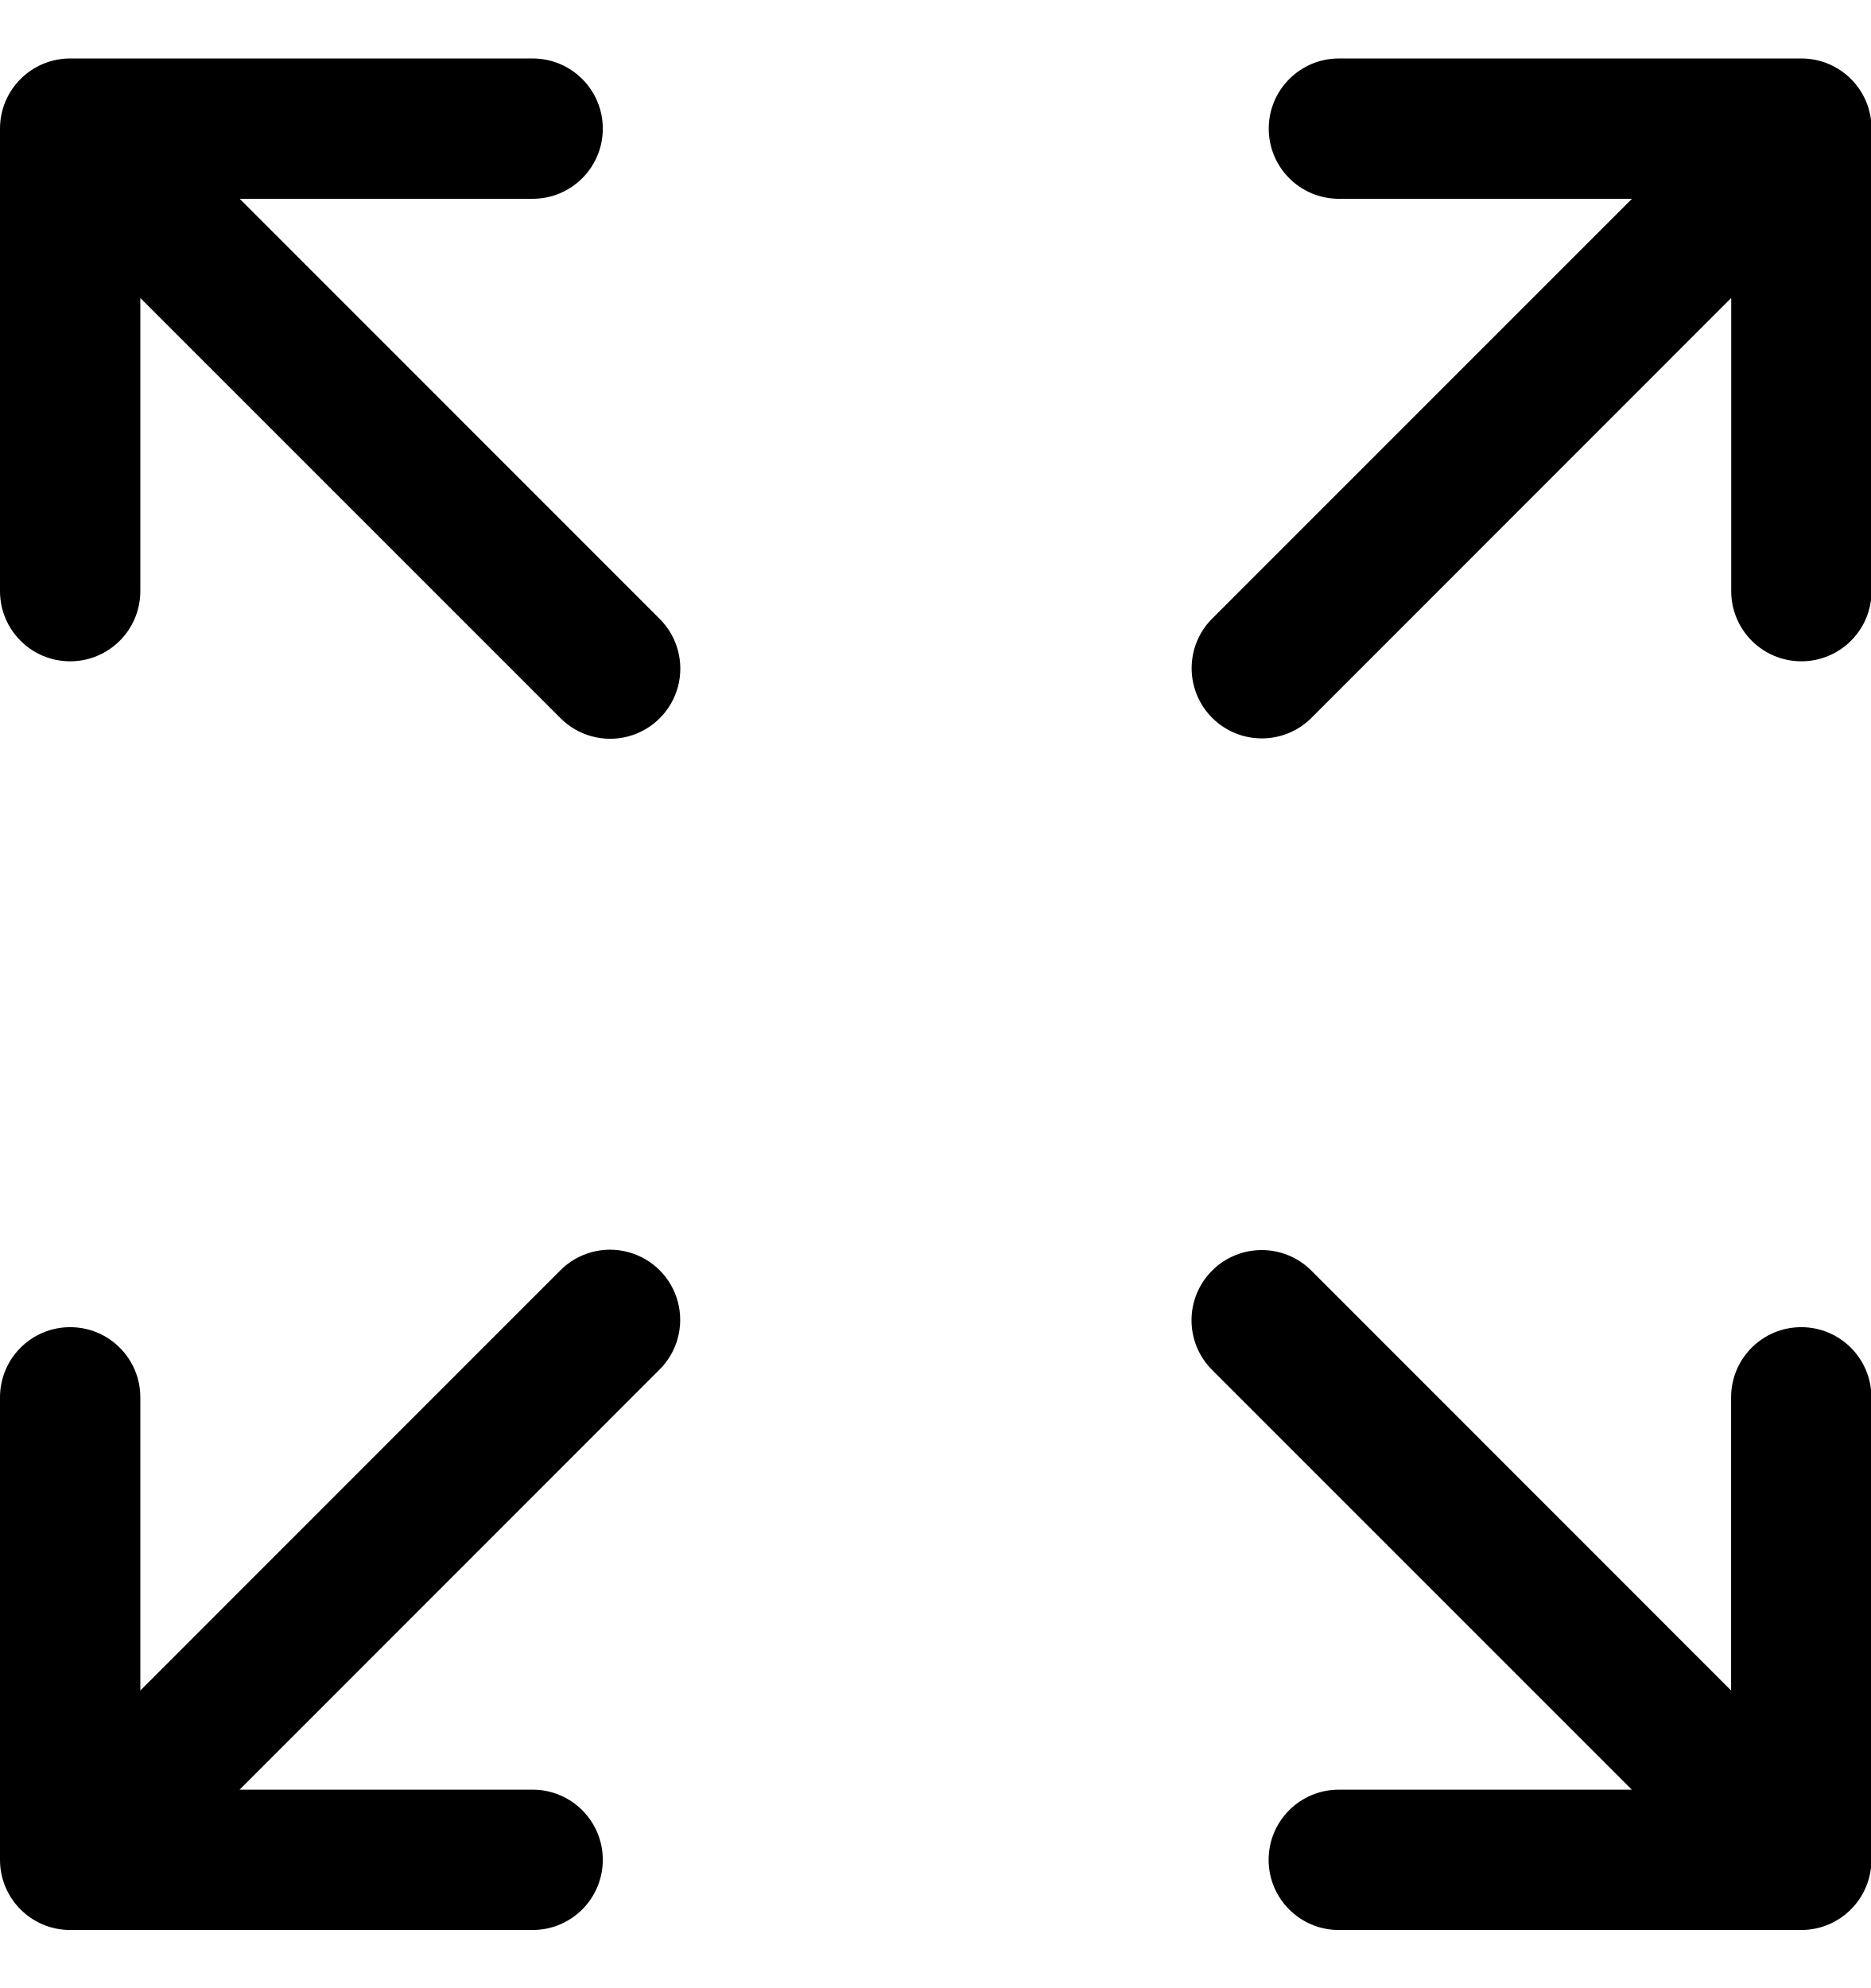
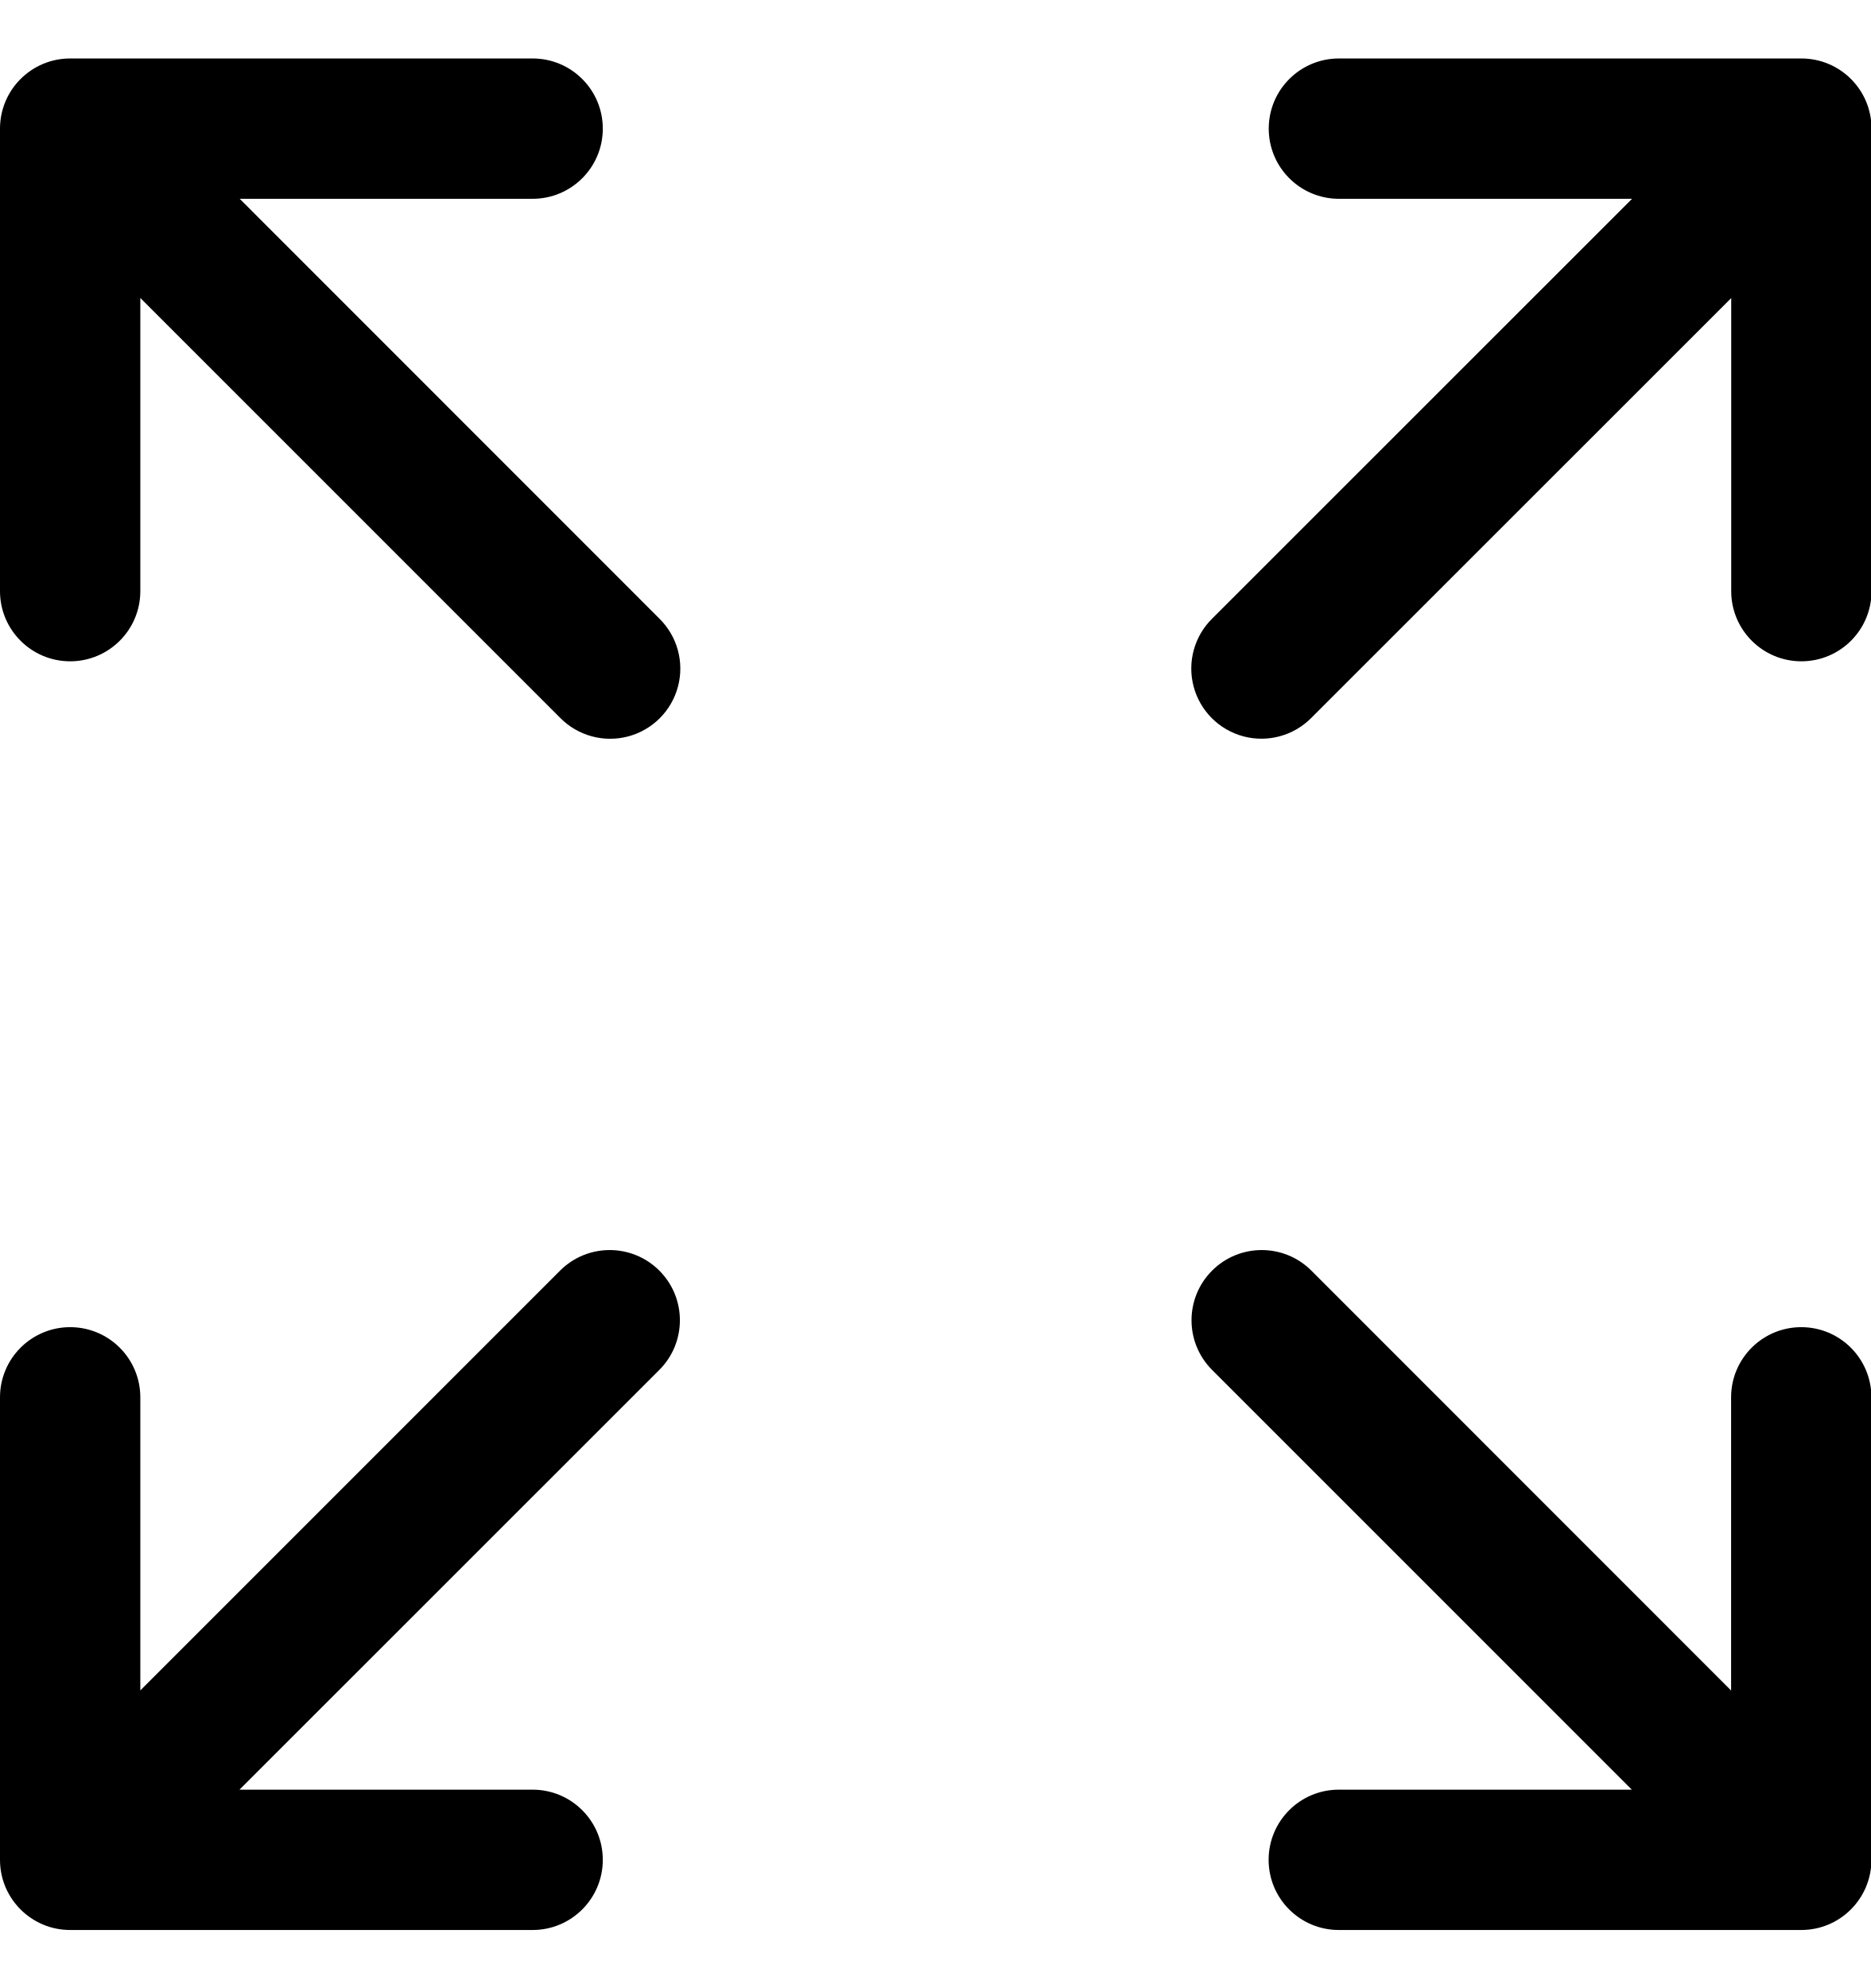
<svg xmlns="http://www.w3.org/2000/svg" viewBox="0 0 16 17">
-   <path d="M2.049 15.304l3.589-3.59a.6.6 0 1 0-.849-.848L1.2 14.456v-2.507a.6.6 0 0 0-1.2 0v3.955a.6.6 0 0 0 .6.6h3.955a.6.6 0 0 0 0-1.2H2.049zm11.906 0l-3.59-3.59a.6.6 0 1 1 .85-.848l3.589 3.59v-2.507a.6.6 0 1 1 1.2 0v3.955a.6.6 0 0 1-.6.6h-3.955a.6.6 0 0 1 0-1.2h2.506zM2.05 1.7l3.589 3.59a.6.6 0 1 1-.849.848L1.2 2.548v2.507a.6.6 0 1 1-1.2 0V1.1A.6.6 0 0 1 .6.5h3.955a.6.6 0 1 1 0 1.2H2.049zm11.906 0l-3.59 3.59a.6.6 0 1 0 .85.848l3.589-3.59v2.507a.6.6 0 1 0 1.2 0V1.1a.6.6 0 0 0-.6-.6h-3.955a.6.6 0 0 0 0 1.2h2.506z" />
+   <path d="M2.049 15.304h2.506a.6.6 0 1 1 0 1.2H.6a.6.6 0 0 1-.6-.6v-3.955a.6.6 0 0 1 1.2 0v2.506l3.59-3.59a.6.6 0 1 1 .848.85l-3.59 3.589zm11.906 0l-3.59-3.59a.6.6 0 1 1 .85-.848l3.589 3.59v-2.507a.6.6 0 1 1 1.2 0v3.955a.6.6 0 0 1-.6.6h-3.955a.6.6 0 0 1 0-1.2h2.506zM2.05 1.7l3.589 3.59a.6.6 0 1 1-.849.848L1.2 2.548v2.507a.6.6 0 1 1-1.2 0V1.1A.6.6 0 0 1 .6.5h3.955a.6.6 0 1 1 0 1.2H2.049zm11.906 0H11.45a.6.6 0 0 1 0-1.2h3.955a.6.6 0 0 1 .6.6v3.955a.6.6 0 0 1-1.2 0V2.549l-3.59 3.589a.6.6 0 1 1-.848-.849l3.59-3.589z" />
</svg>
